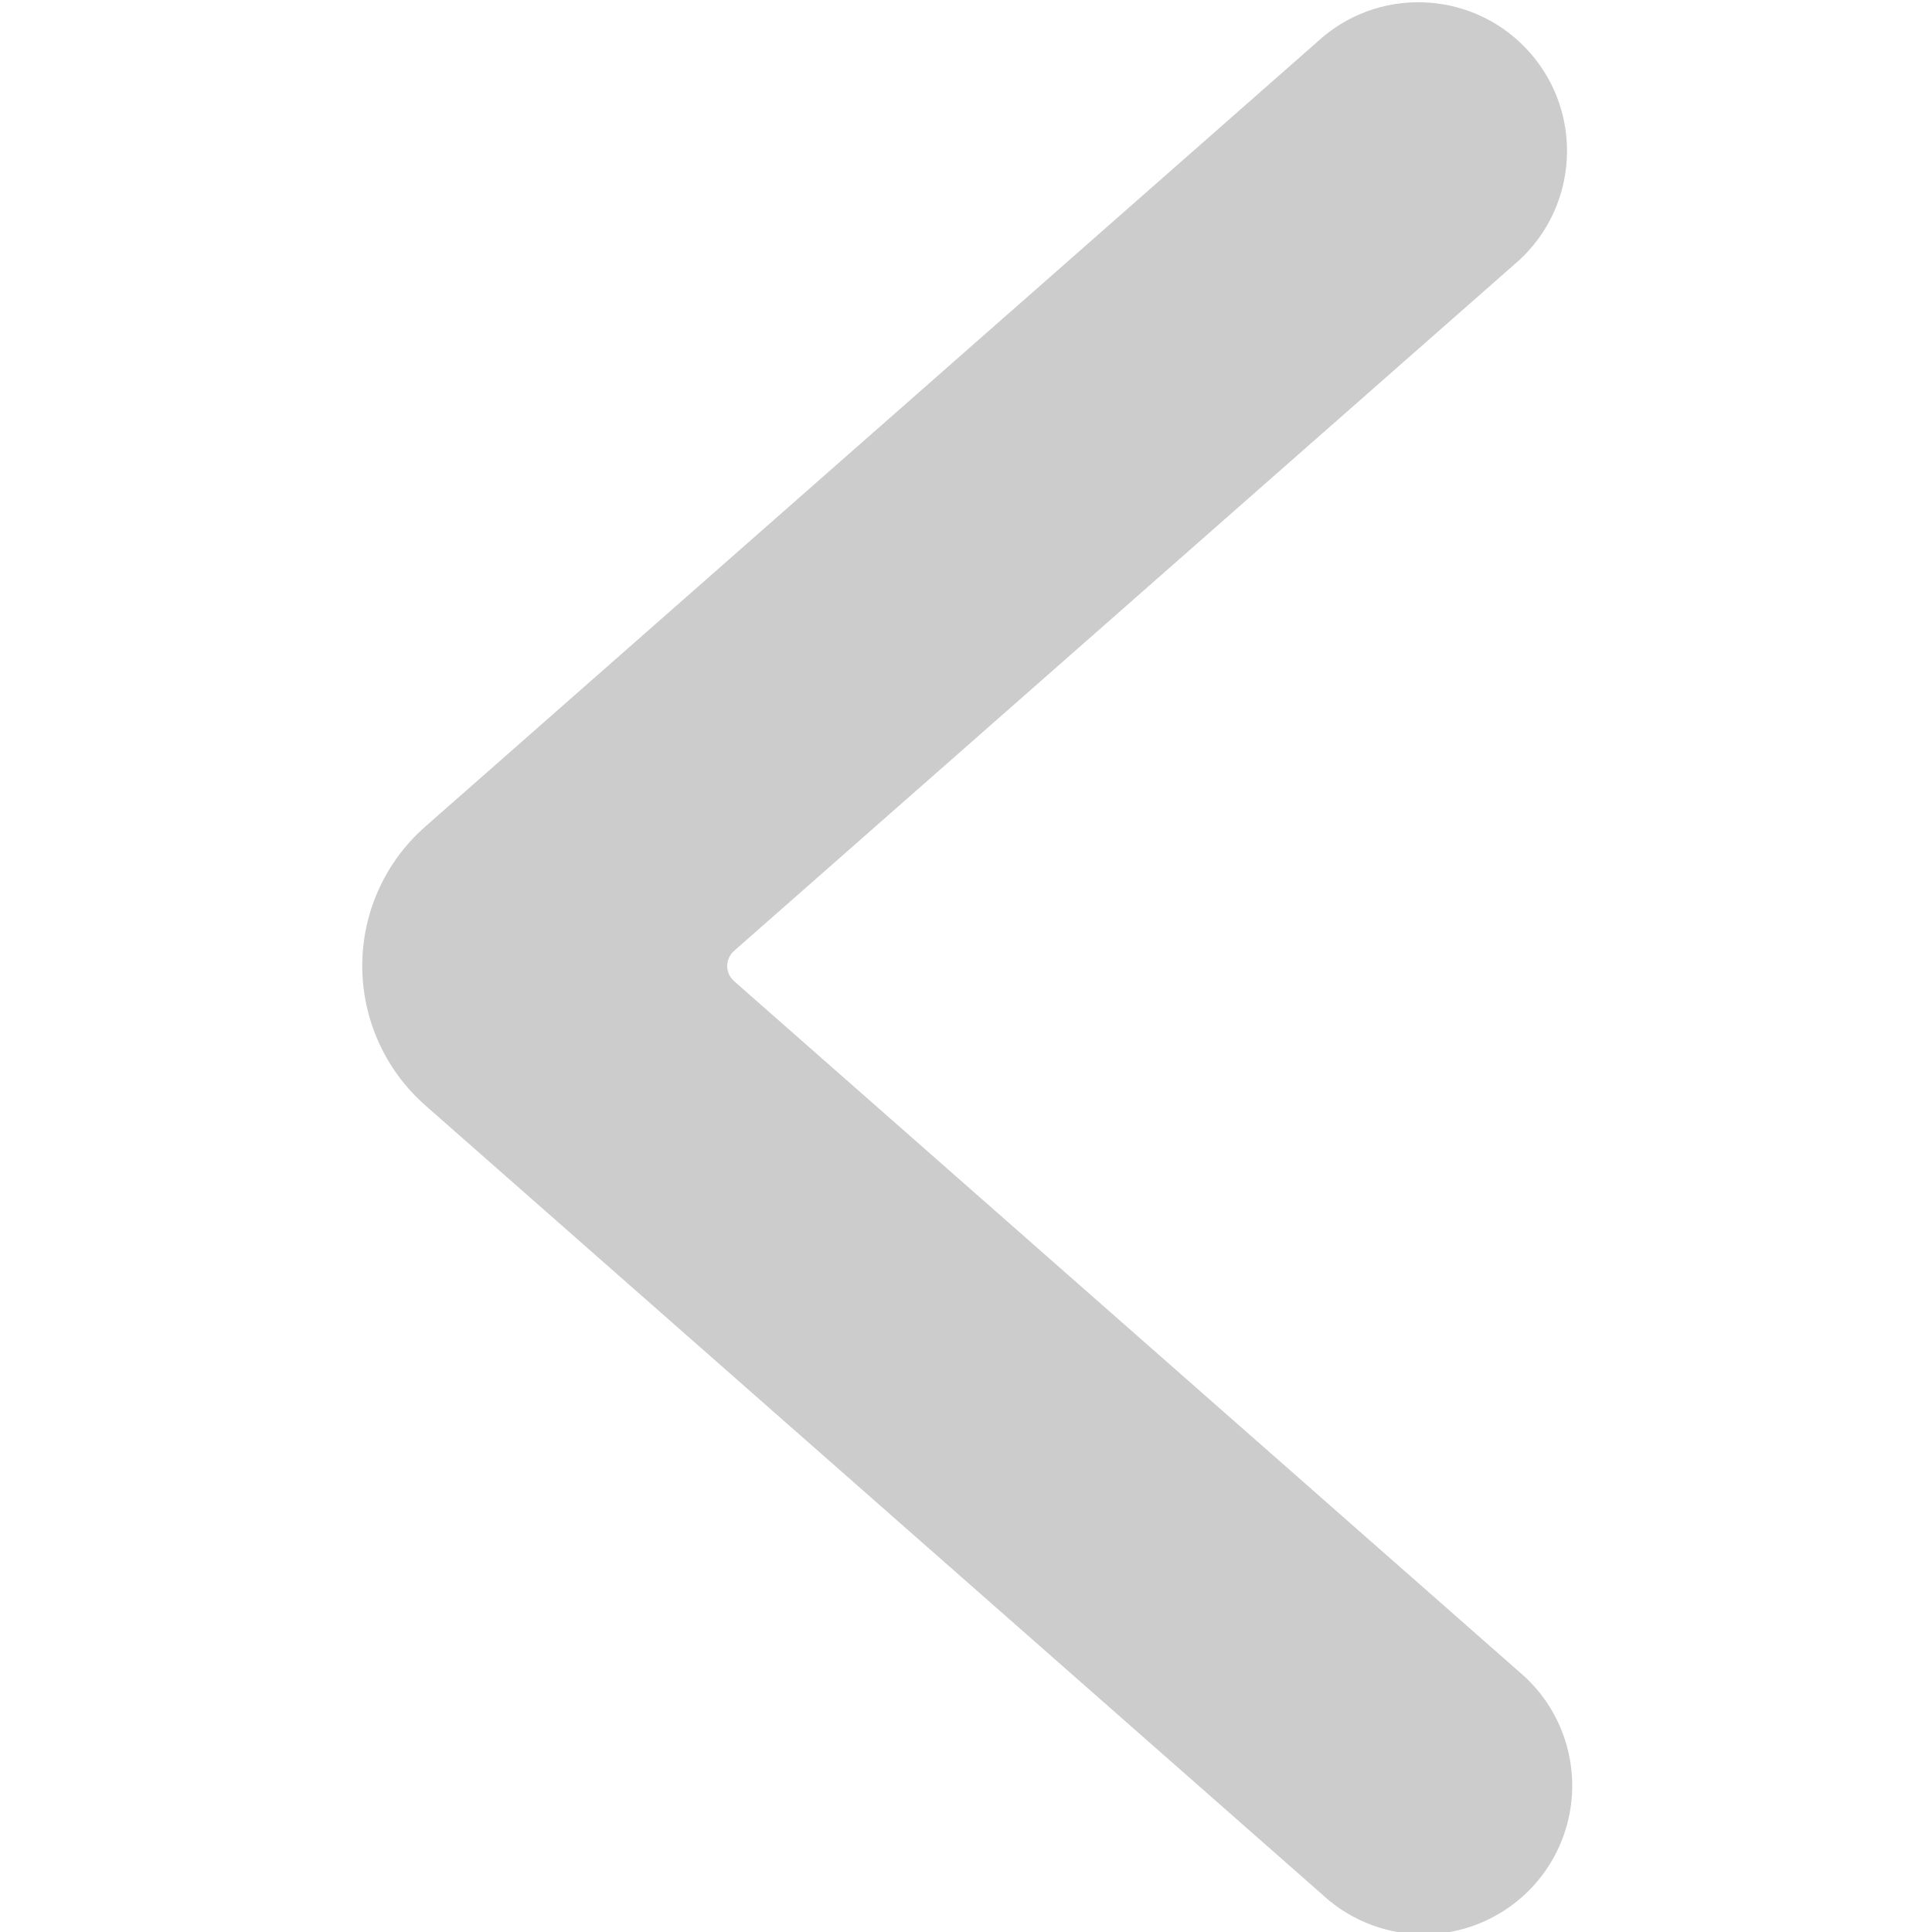
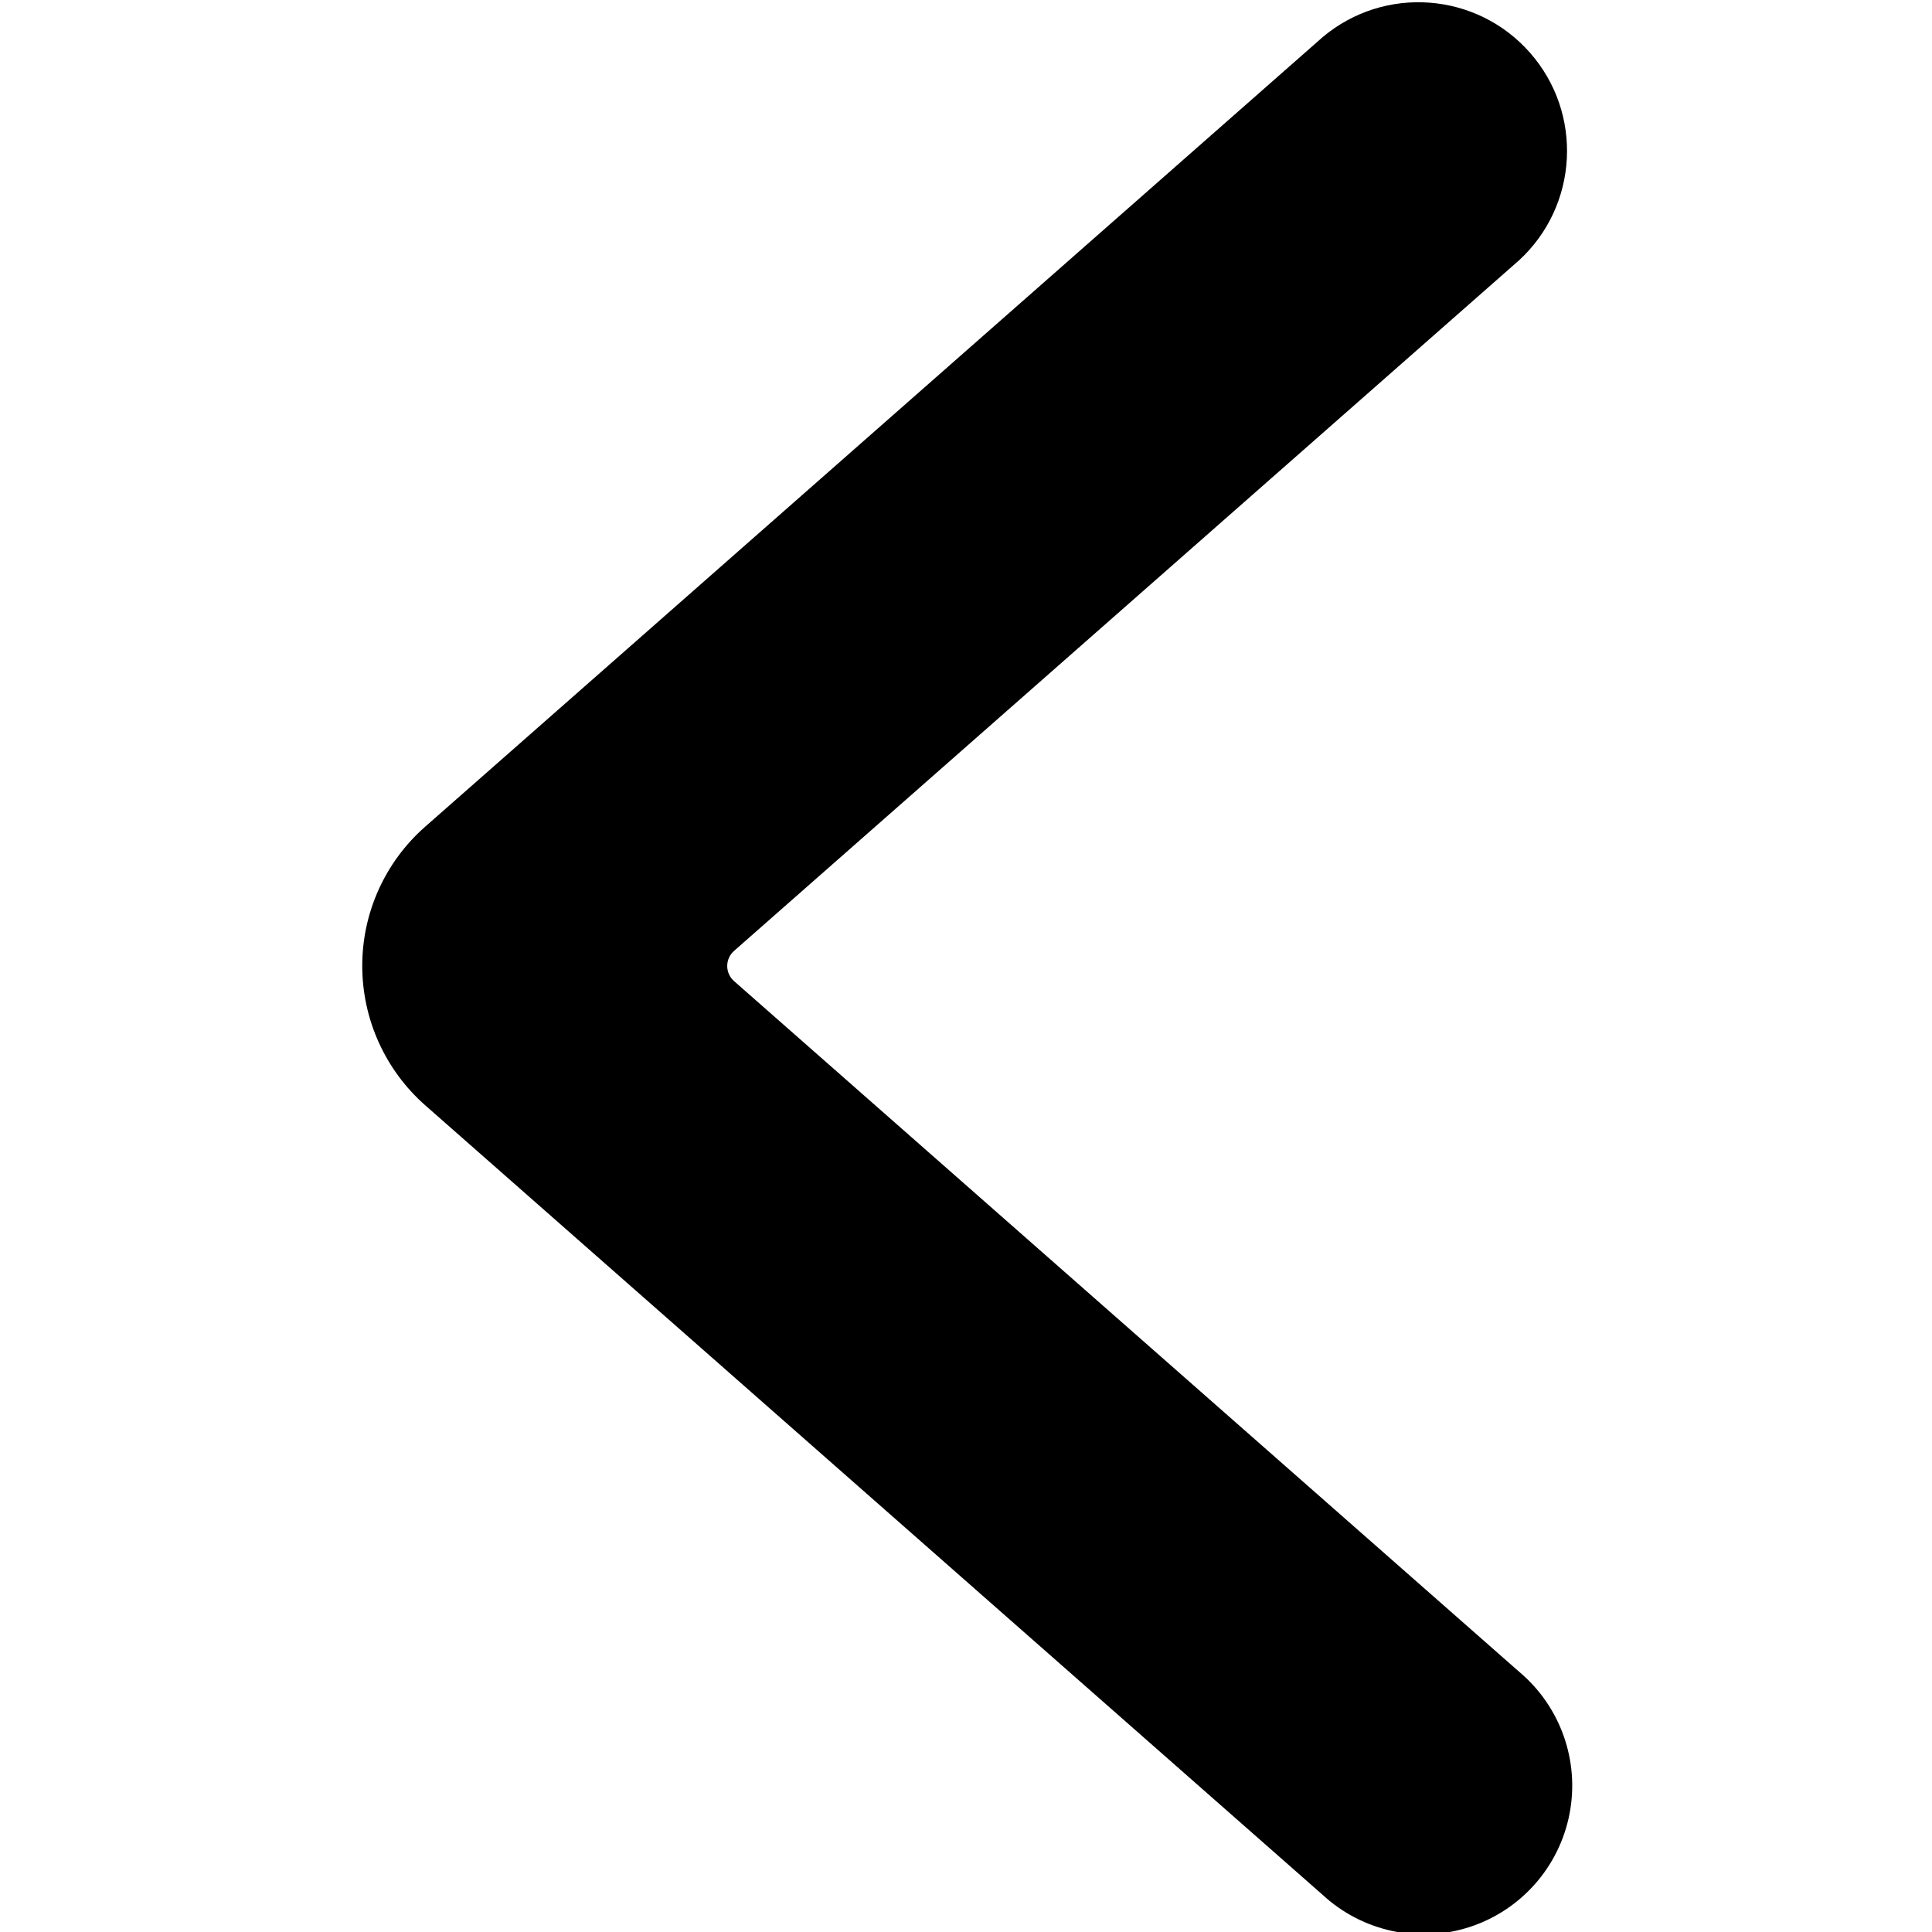
<svg xmlns="http://www.w3.org/2000/svg" aria-hidden="true" version="1.1" viewBox="0 0 20 20" width="20" height="20">
  <g transform="matrix(0.8333333,0,0,0.8333333,0,0)">
-     <path d="M4.5,12a2.3,2.3,0,0,1,.78-1.729L16.432.46a1.847,1.847,0,0,1,2.439,2.773L9.119,11.812a.25.25,0,0,0,0,.376l9.752,8.579a1.847,1.847,0,1,1-2.439,2.773L5.284,13.732A2.31,2.31,0,0,1,4.5,12Z" fill="#cccccc" stroke="none" stroke-linecap="round" stroke-linejoin="round" stroke-width="0" />
+     <path d="M4.5,12a2.3,2.3,0,0,1,.78-1.729L16.432.46a1.847,1.847,0,0,1,2.439,2.773L9.119,11.812a.25.25,0,0,0,0,.376l9.752,8.579a1.847,1.847,0,1,1-2.439,2.773L5.284,13.732A2.31,2.31,0,0,1,4.5,12Z" fill="#000" stroke="none" stroke-linecap="round" stroke-linejoin="round" stroke-width="0" />
  </g>
</svg>
